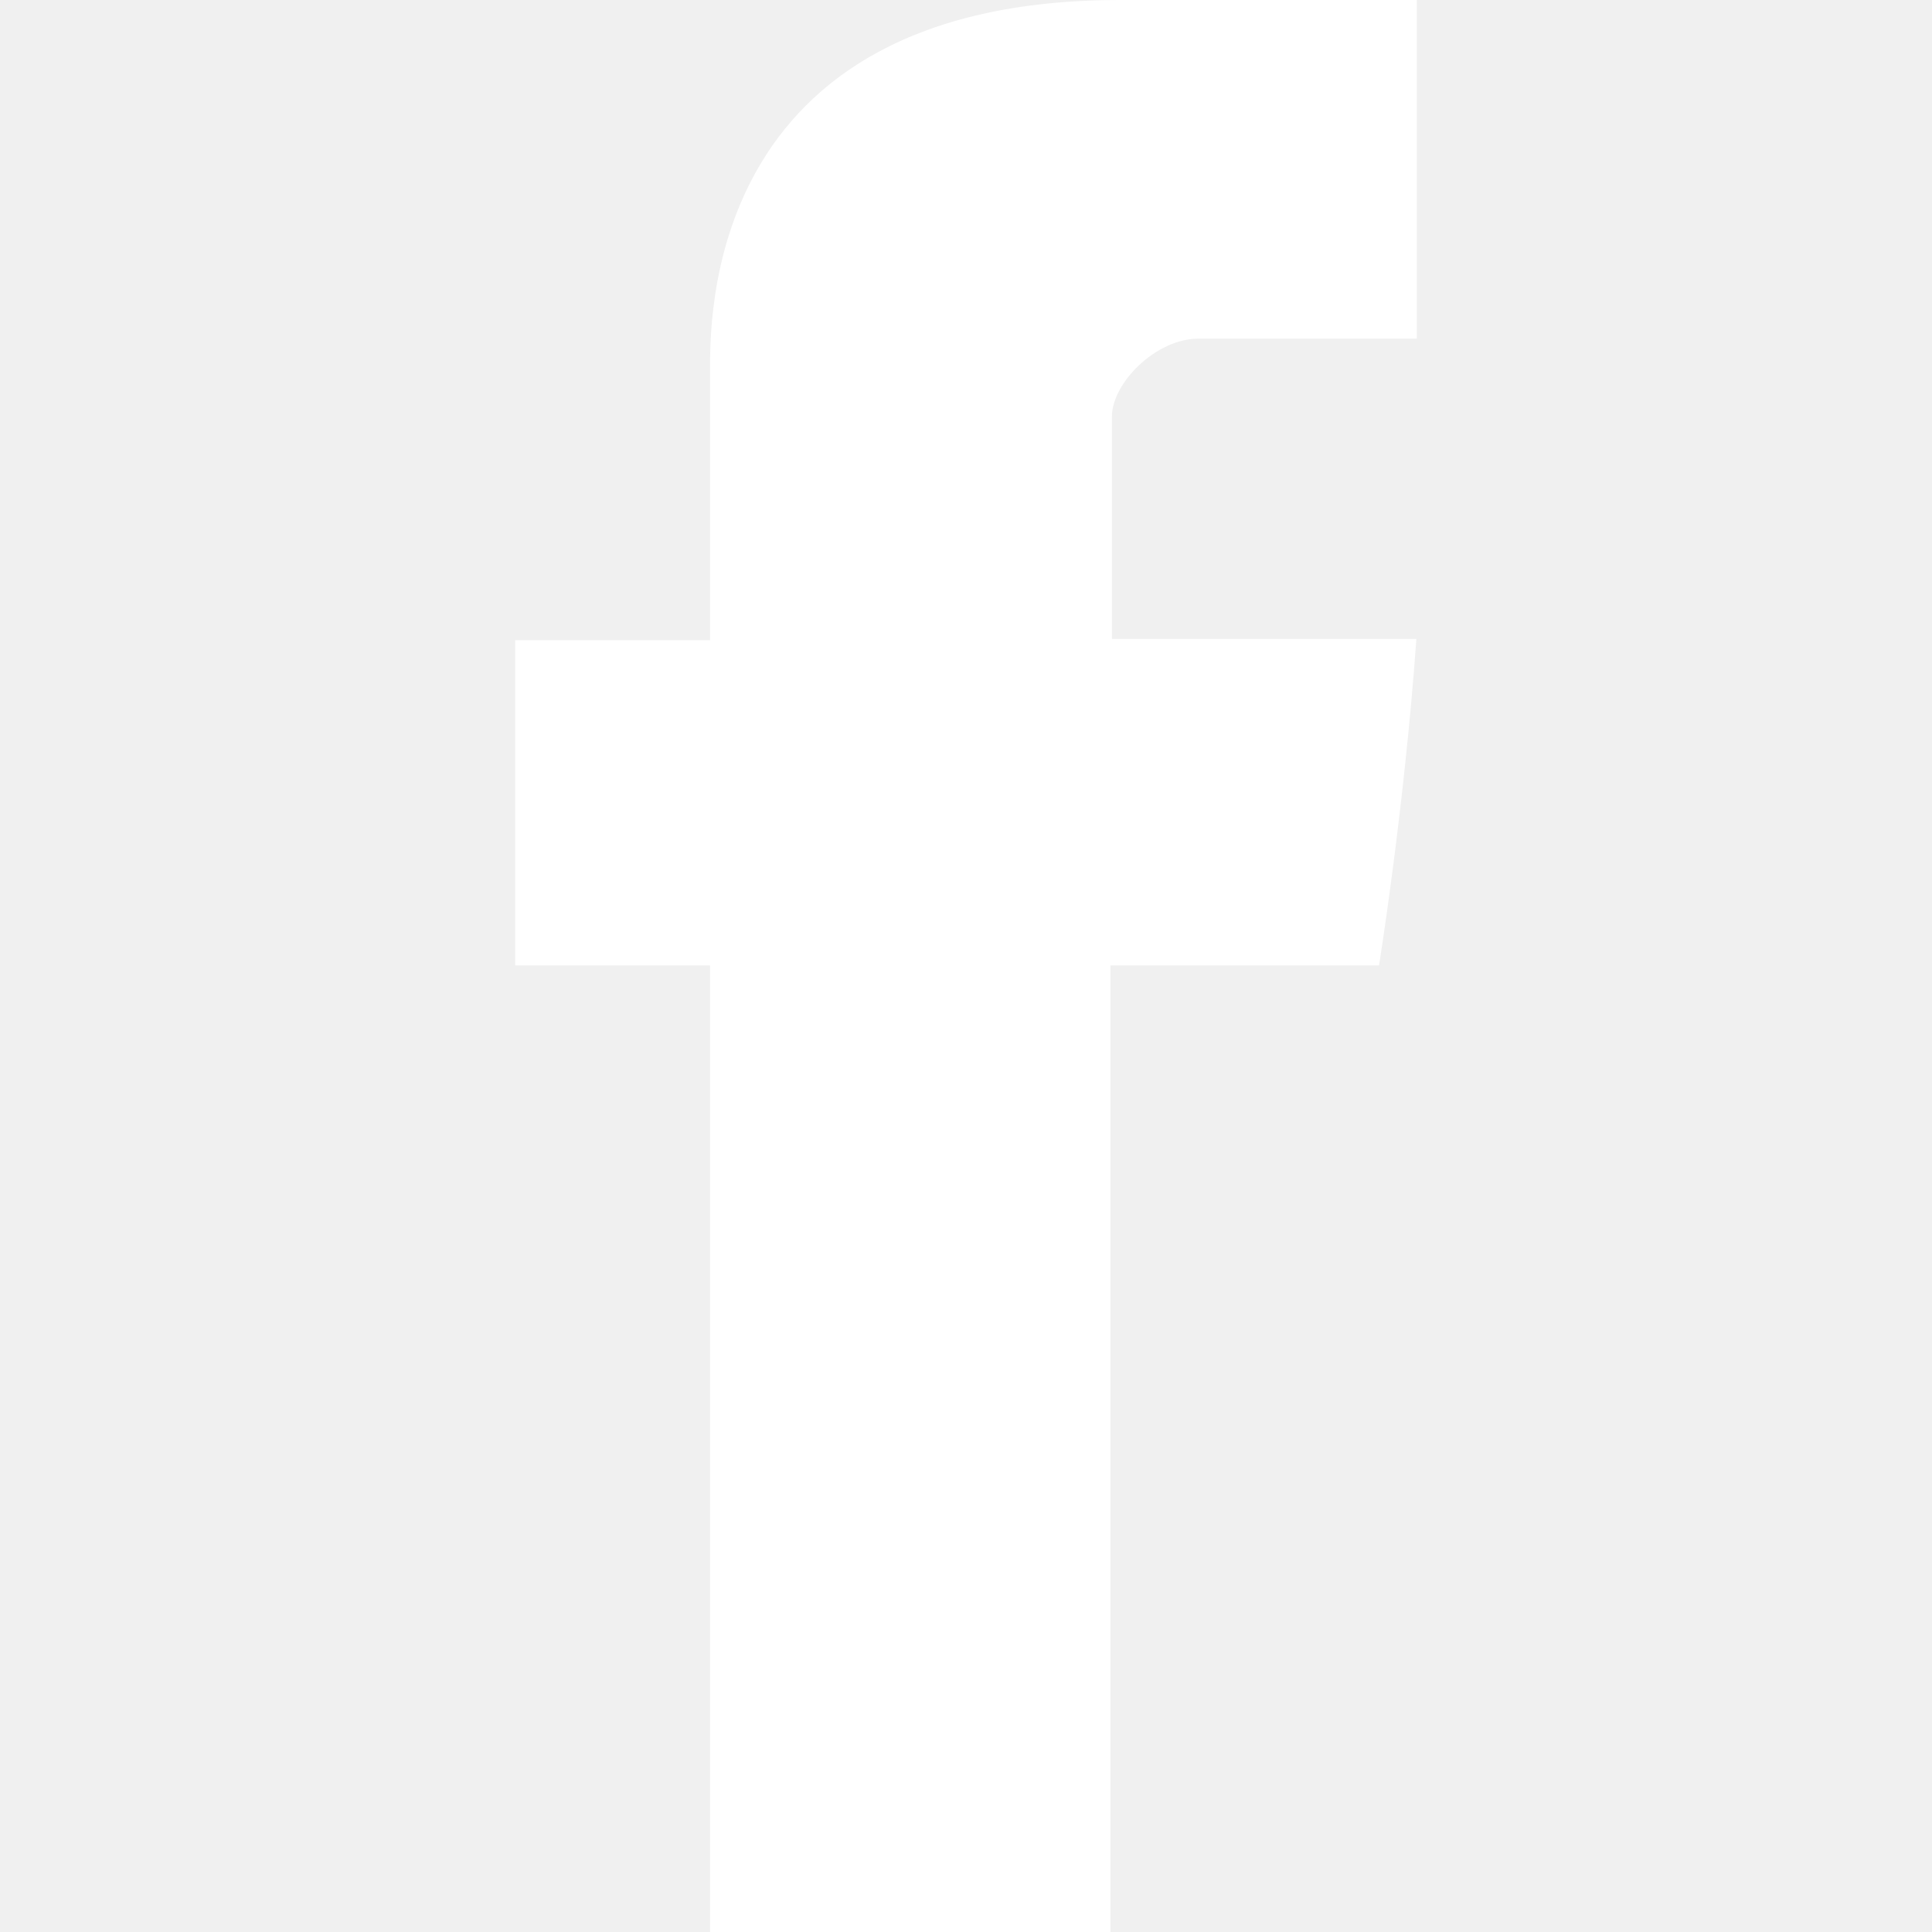
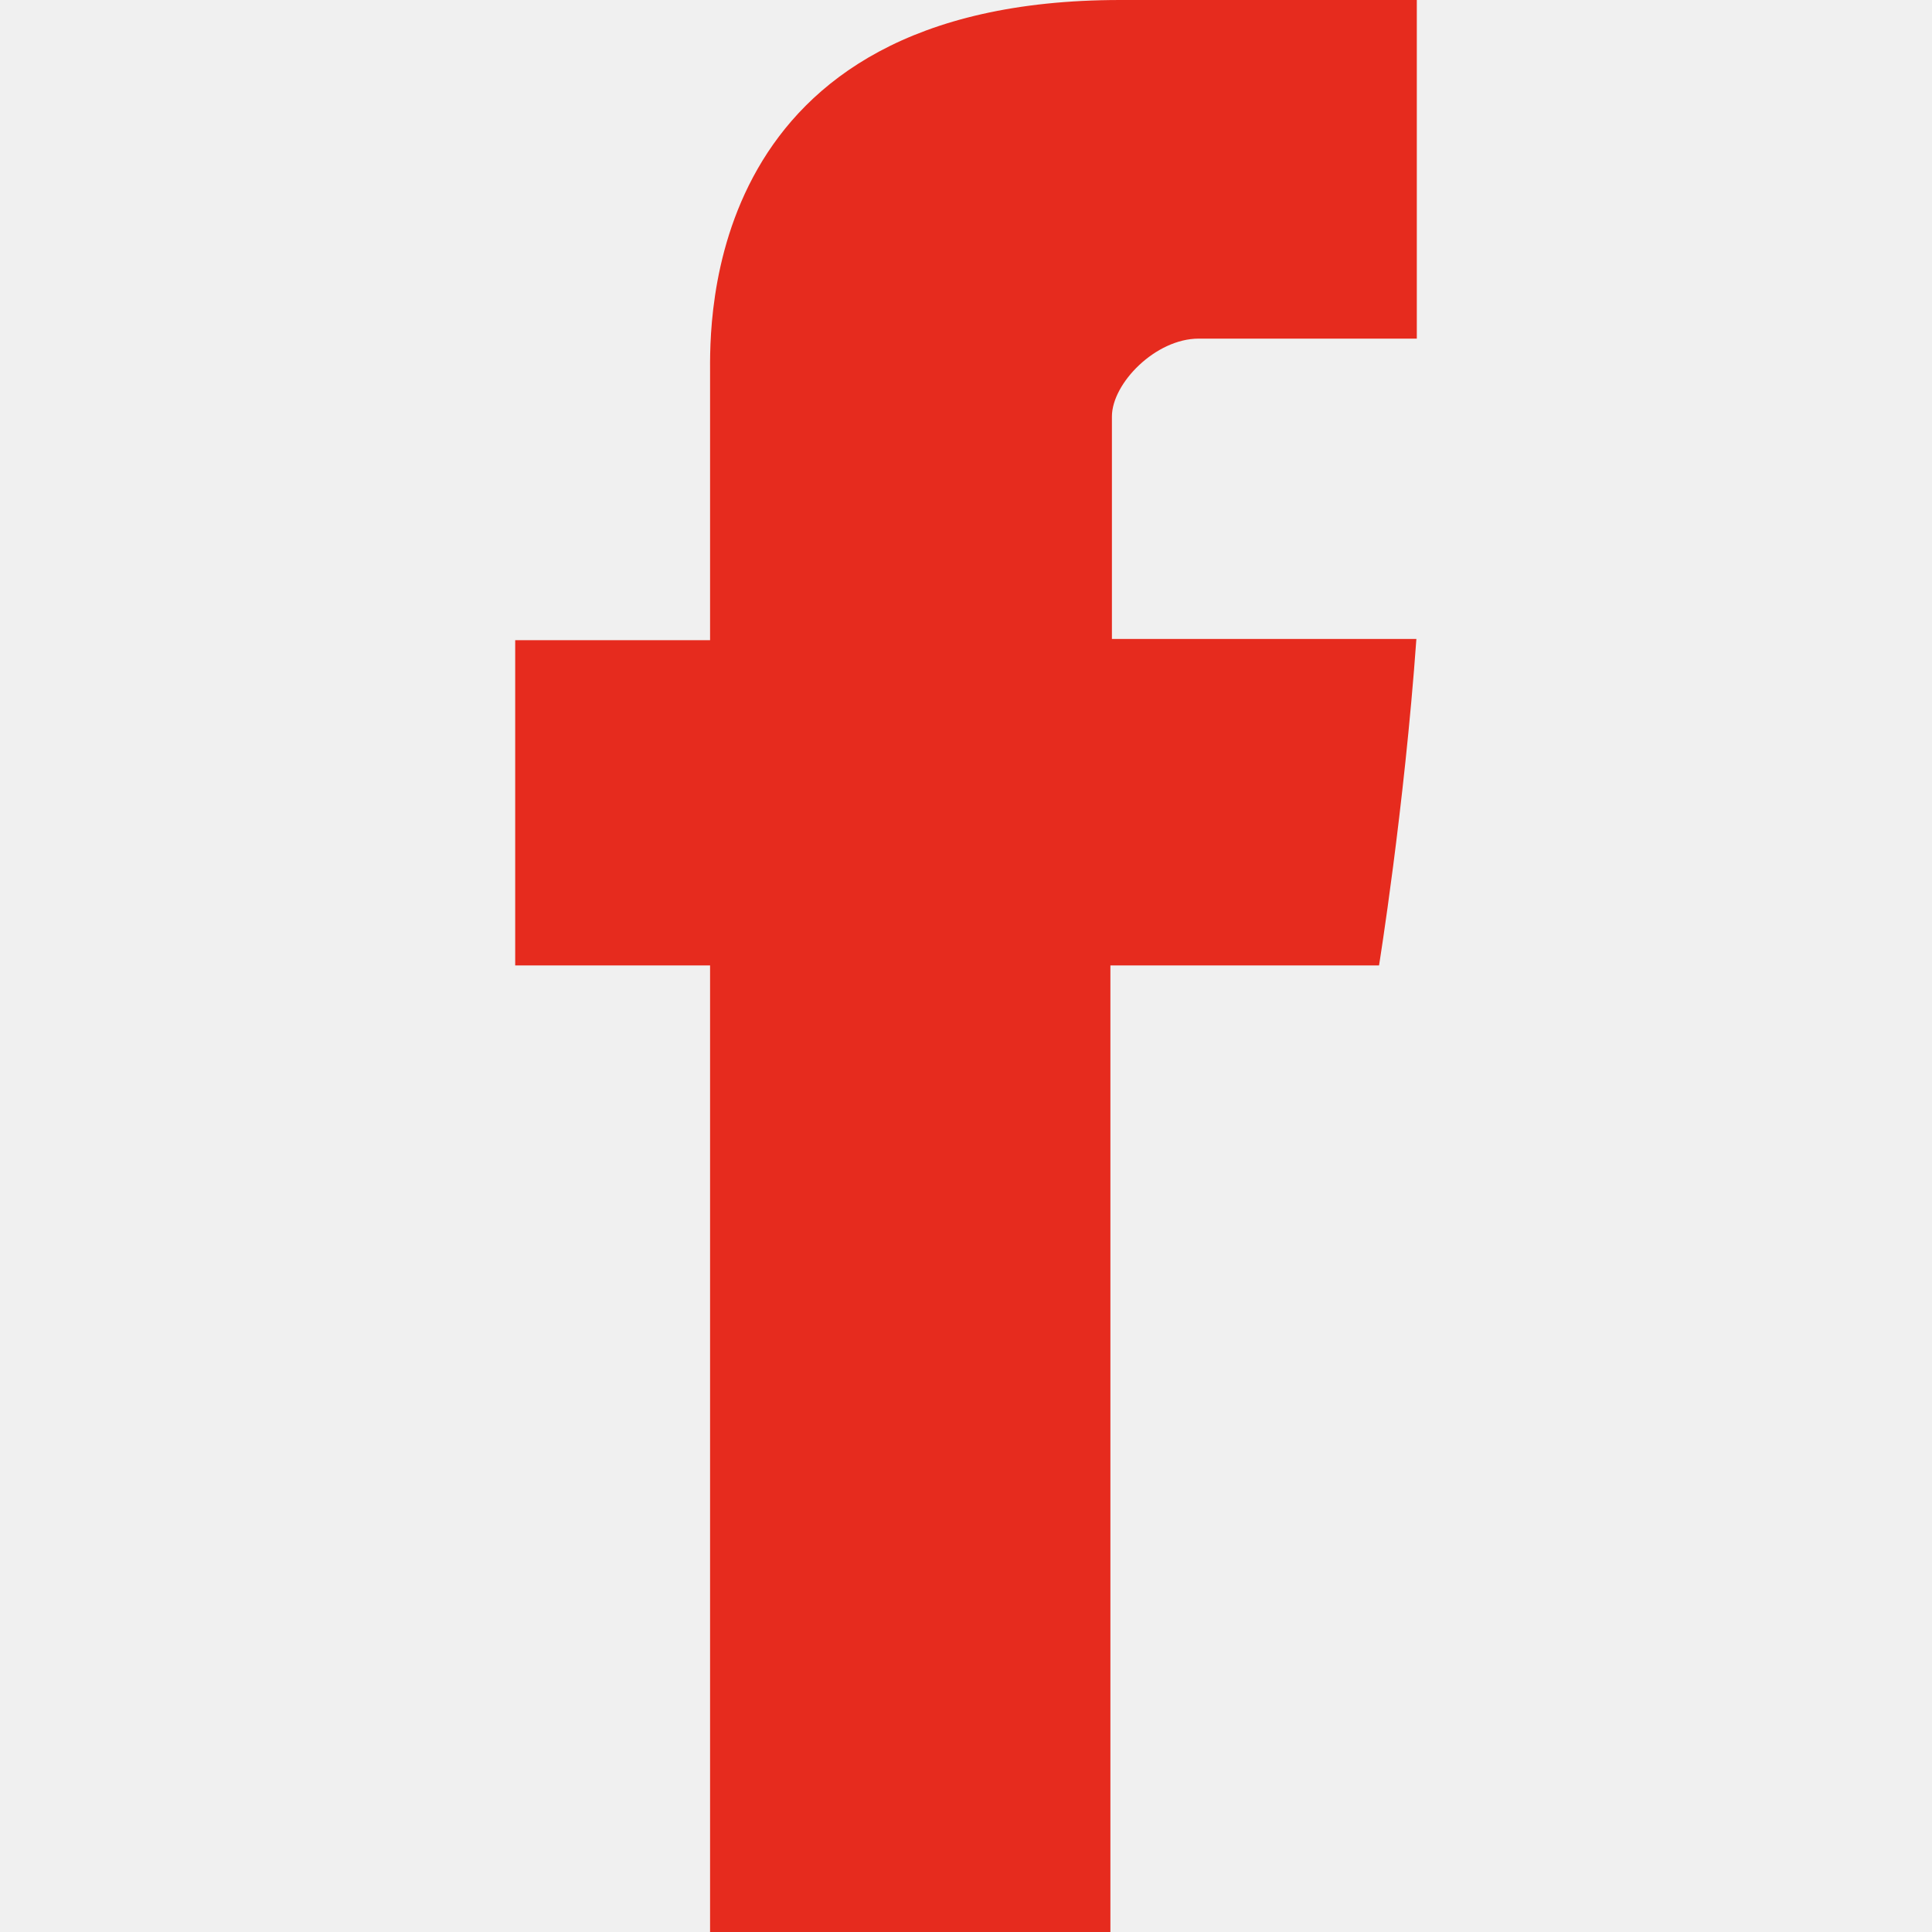
<svg xmlns="http://www.w3.org/2000/svg" version="1.1" id="Capa_1" x="0px" y="0px" width="512px" height="512px" viewBox="0 0 430.113 430.114" style="enable-background:new 0 0 430.113 430.114;" xml:space="preserve">
  <g>
-     <path id="Facebook" d="M158.081,83.3c0,10.839,0,59.218,0,59.218h-43.385v72.412h43.385v215.183h89.122V214.936h59.805   c0,0,5.601-34.721,8.316-72.685c-7.784,0-67.784,0-67.784,0s0-42.127,0-49.511c0-7.4,9.717-17.354,19.321-17.354   c9.586,0,29.818,0,48.557,0c0-9.859,0-43.924,0-75.385c-25.016,0-53.476,0-66.021,0C155.878-0.004,158.081,72.48,158.081,83.3z" fill="#FFFFFF" />
+     <path id="Facebook" d="M158.081,83.3c0,10.839,0,59.218,0,59.218h-43.385v72.412h43.385v215.183h89.122V214.936h59.805   c0,0,5.601-34.721,8.316-72.685c-7.784,0-67.784,0-67.784,0s0-42.127,0-49.511c0-7.4,9.717-17.354,19.321-17.354   c9.586,0,29.818,0,48.557,0c0-9.859,0-43.924,0-75.385c-25.016,0-53.476,0-66.021,0C155.878-0.004,158.081,72.48,158.081,83.3z" fill="#e62b1e" />
  </g>
  <g>
</g>
  <g>
</g>
  <g>
</g>
  <g>
</g>
  <g>
</g>
  <g>
</g>
  <g>
</g>
  <g>
</g>
  <g>
</g>
  <g>
</g>
  <g>
</g>
  <g>
</g>
  <g>
</g>
  <g>
</g>
  <g>
</g>
</svg>
